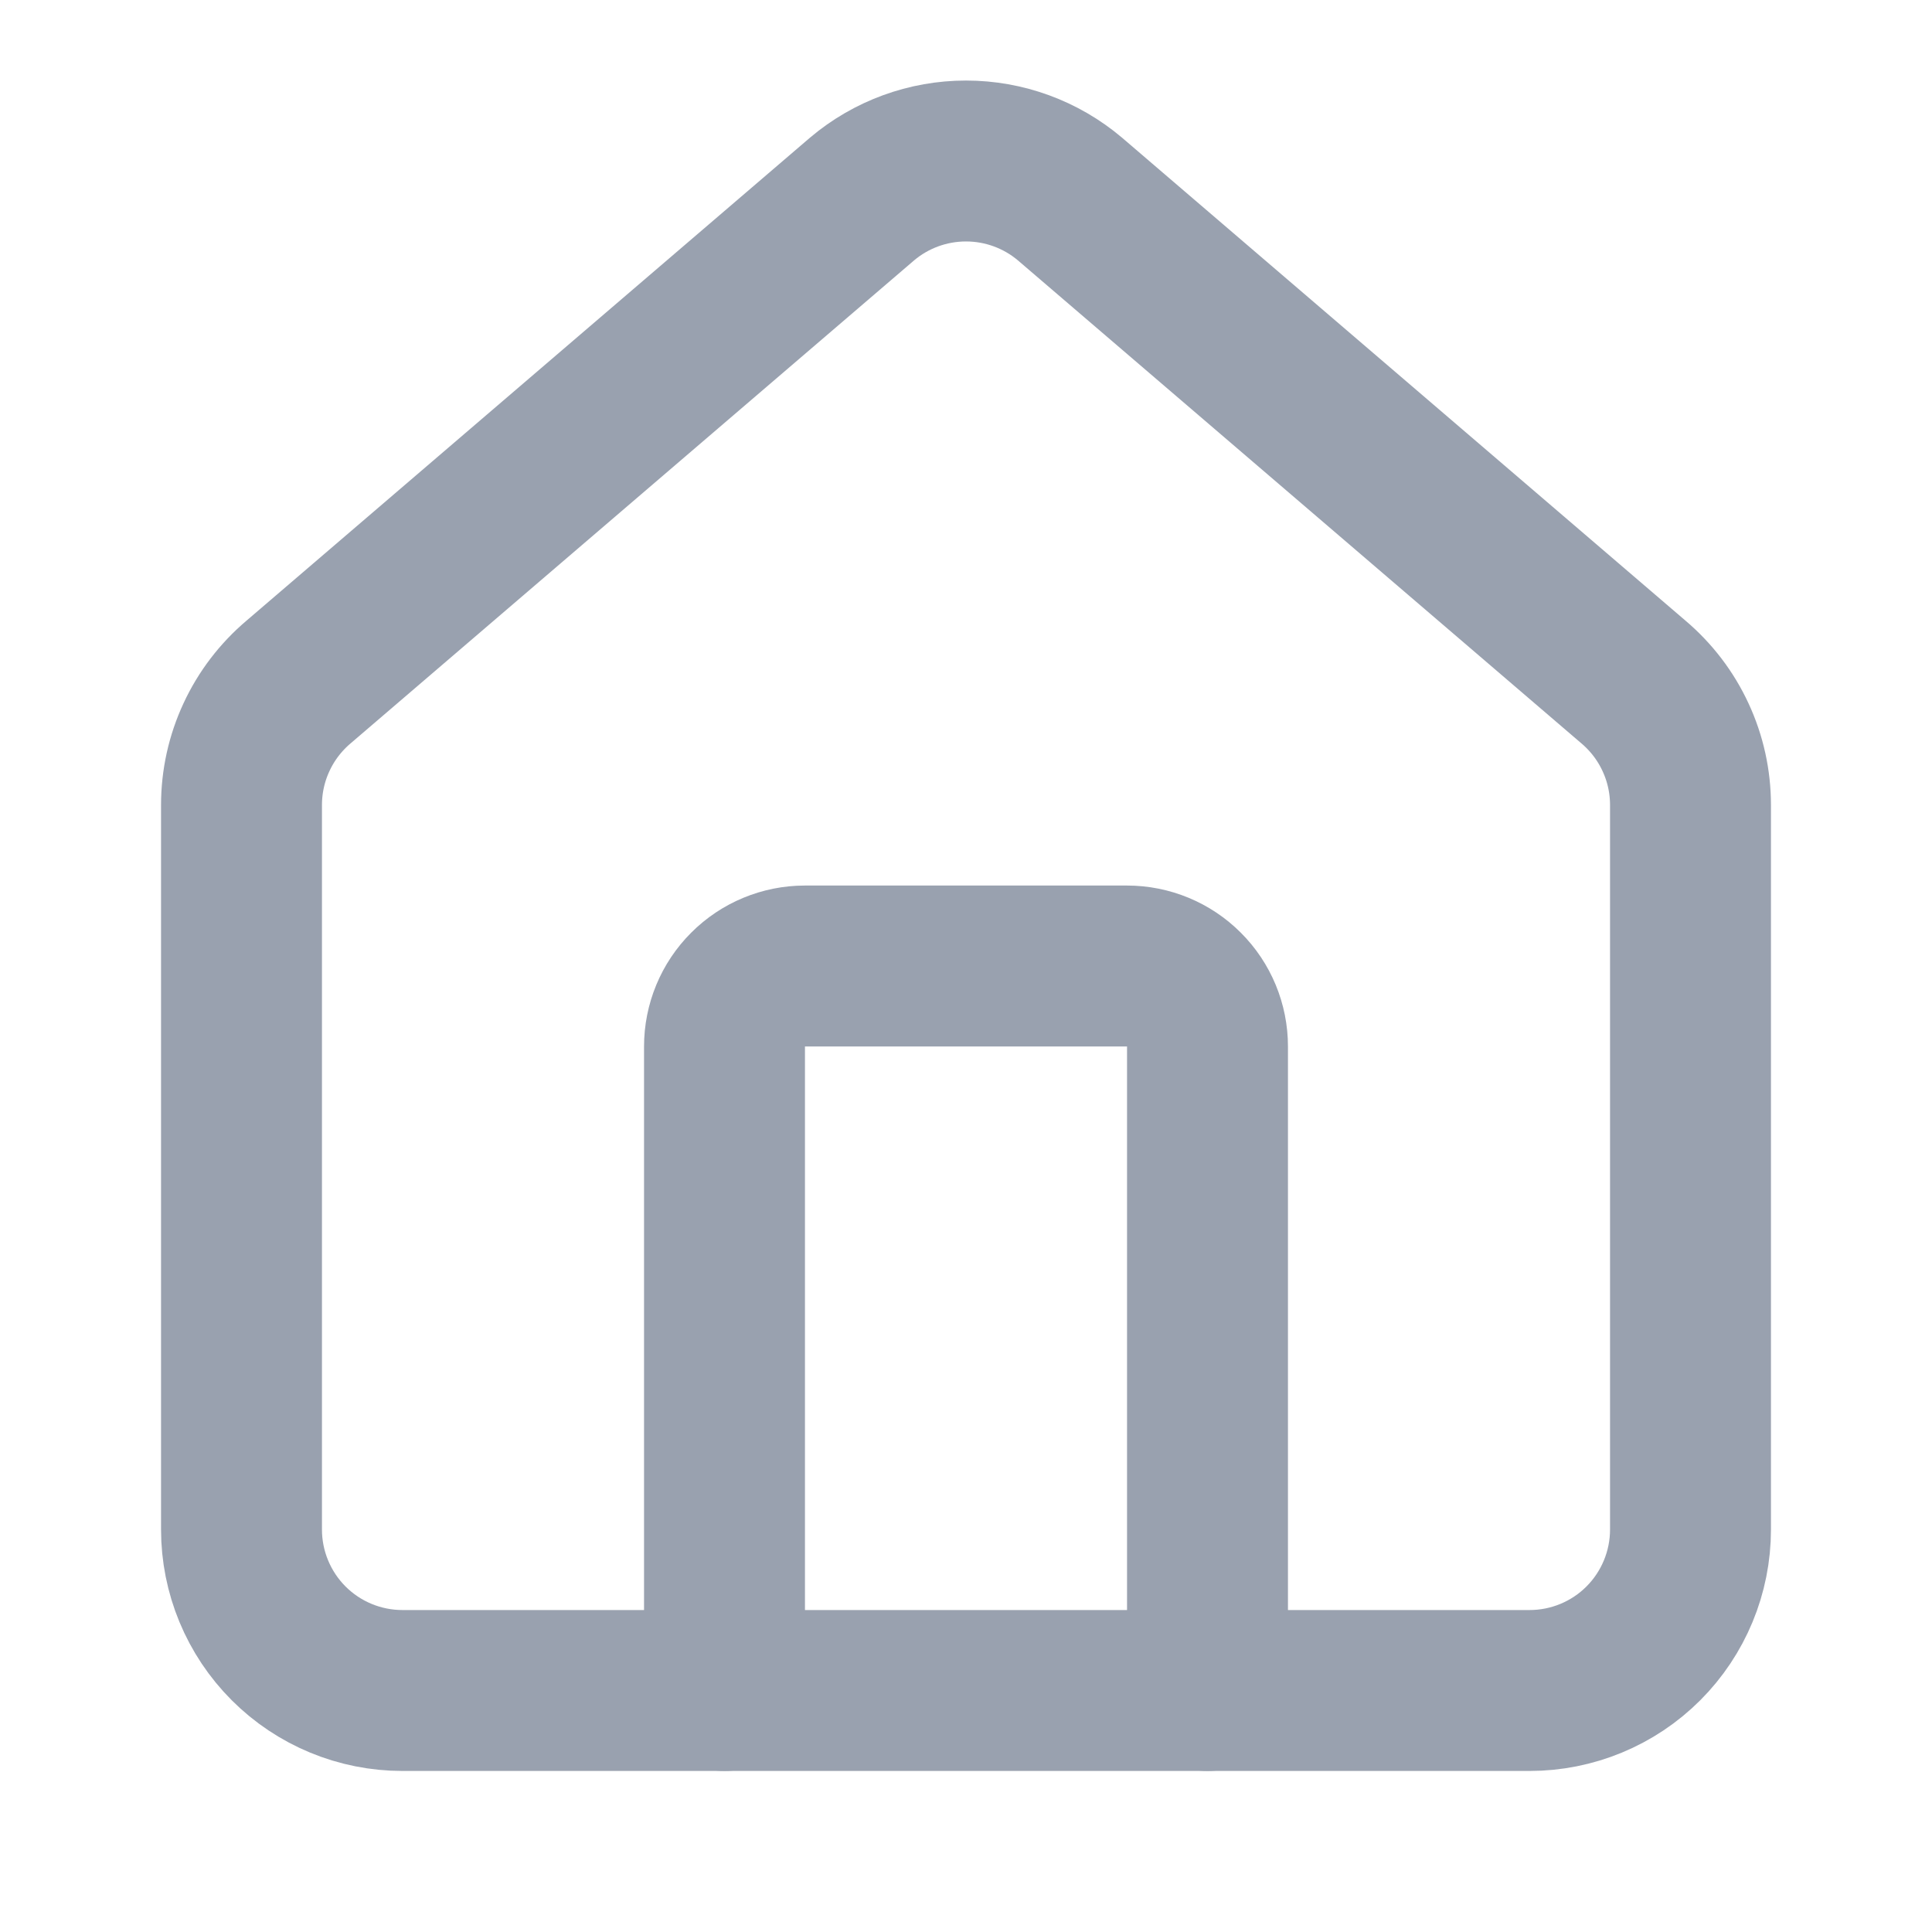
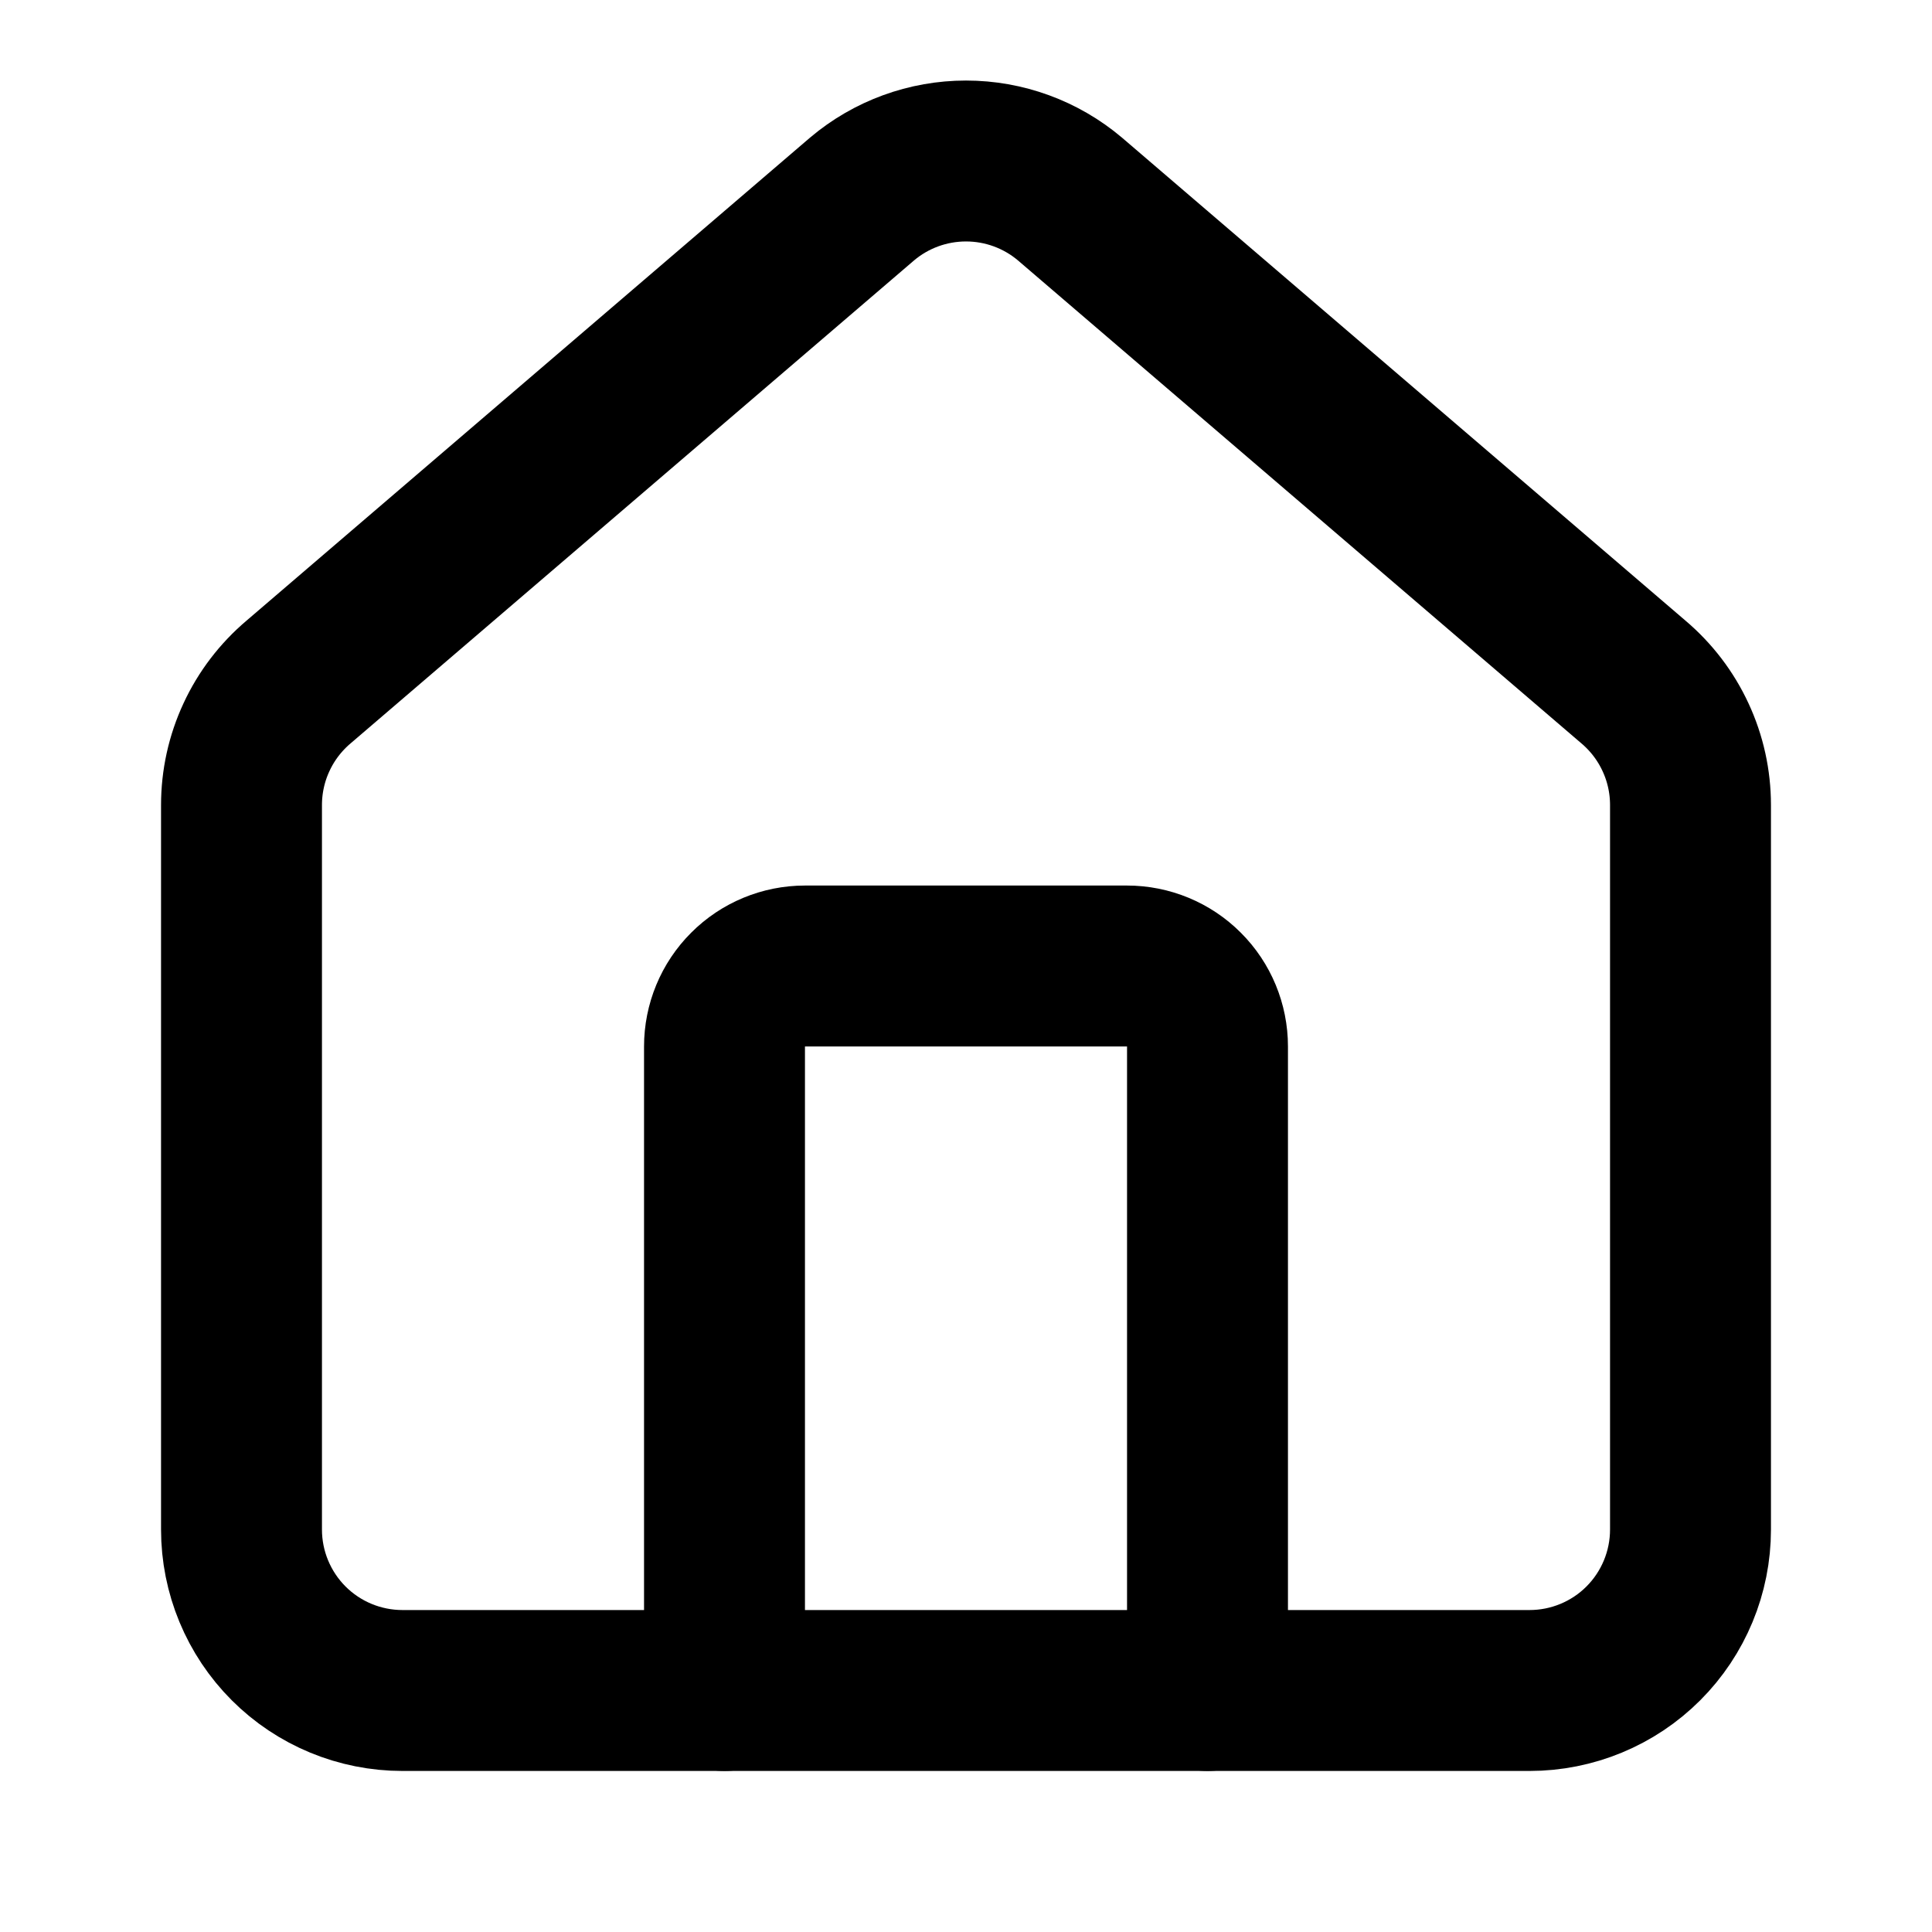
<svg xmlns="http://www.w3.org/2000/svg" width="24" height="24" viewBox="0 0 24 24" fill="none">
-   <path d="M15 21V13C15 12.735 14.895 12.48 14.707 12.293C14.52 12.105 14.265 12 14 12H10C9.735 12 9.48 12.105 9.293 12.293C9.105 12.48 9 12.735 9 13V21" stroke="#99A1AF" stroke-width="1.999" stroke-linecap="round" stroke-linejoin="round" />
-   <path d="M3 10.001C3 9.71 3.063 9.422 3.186 9.158C3.308 8.894 3.487 8.66 3.709 8.472L10.709 2.472C11.07 2.167 11.527 2 12 2C12.473 2 12.93 2.167 13.291 2.472L20.291 8.472C20.513 8.66 20.692 8.894 20.814 9.158C20.937 9.422 21 9.71 21 10.001V19C21 19.531 20.789 20.04 20.414 20.415C20.039 20.79 19.53 21 19 21H5C4.47 21 3.961 20.79 3.586 20.415C3.211 20.04 3 19.531 3 19V10.001Z" stroke="#99A1AF" stroke-width="1.999" stroke-linecap="round" stroke-linejoin="round" />
+   <path d="M15 21V13C15 12.735 14.895 12.48 14.707 12.293C14.52 12.105 14.265 12 14 12H10C9.735 12 9.48 12.105 9.293 12.293C9.105 12.48 9 12.735 9 13V21" stroke="currentColor" stroke-width="1.999" stroke-linecap="round" stroke-linejoin="round" />
+   <path d="M3 10.001C3 9.71 3.063 9.422 3.186 9.158C3.308 8.894 3.487 8.66 3.709 8.472L10.709 2.472C11.07 2.167 11.527 2 12 2C12.473 2 12.93 2.167 13.291 2.472L20.291 8.472C20.513 8.66 20.692 8.894 20.814 9.158C20.937 9.422 21 9.71 21 10.001V19C21 19.531 20.789 20.04 20.414 20.415C20.039 20.79 19.53 21 19 21H5C4.47 21 3.961 20.79 3.586 20.415C3.211 20.04 3 19.531 3 19V10.001Z" stroke="currentColor" stroke-width="1.999" stroke-linecap="round" stroke-linejoin="round" />
</svg>
